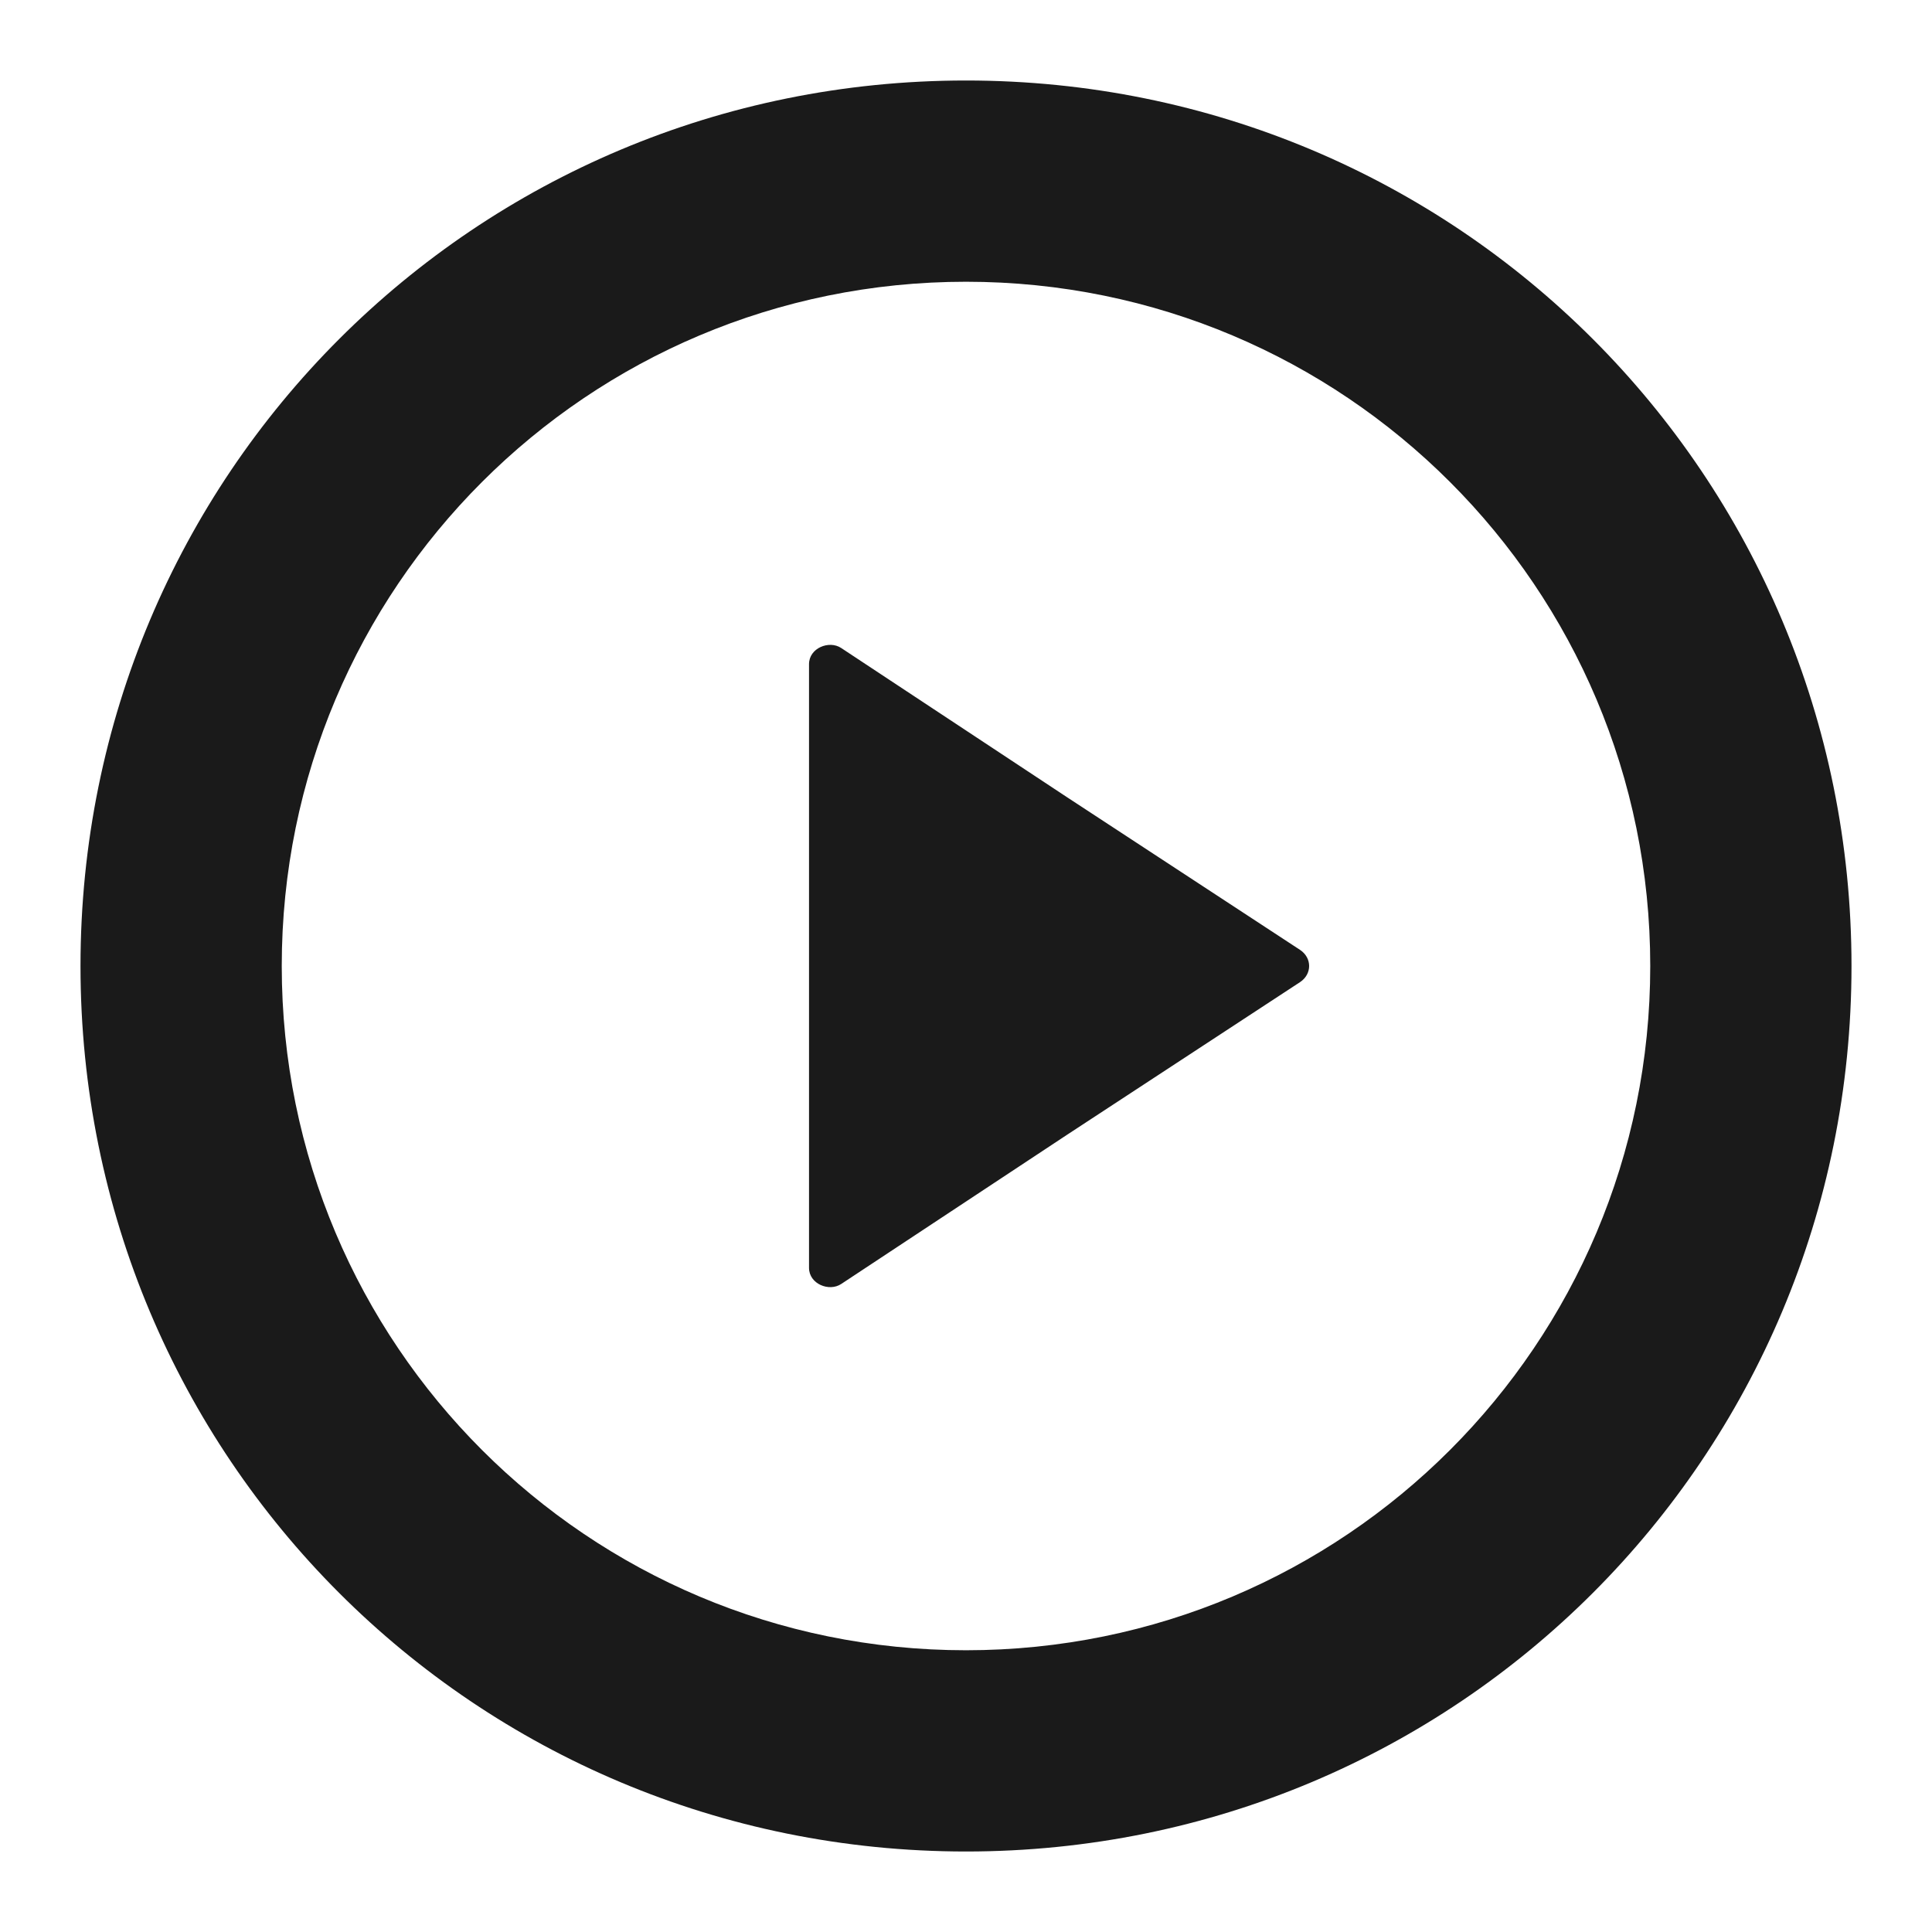
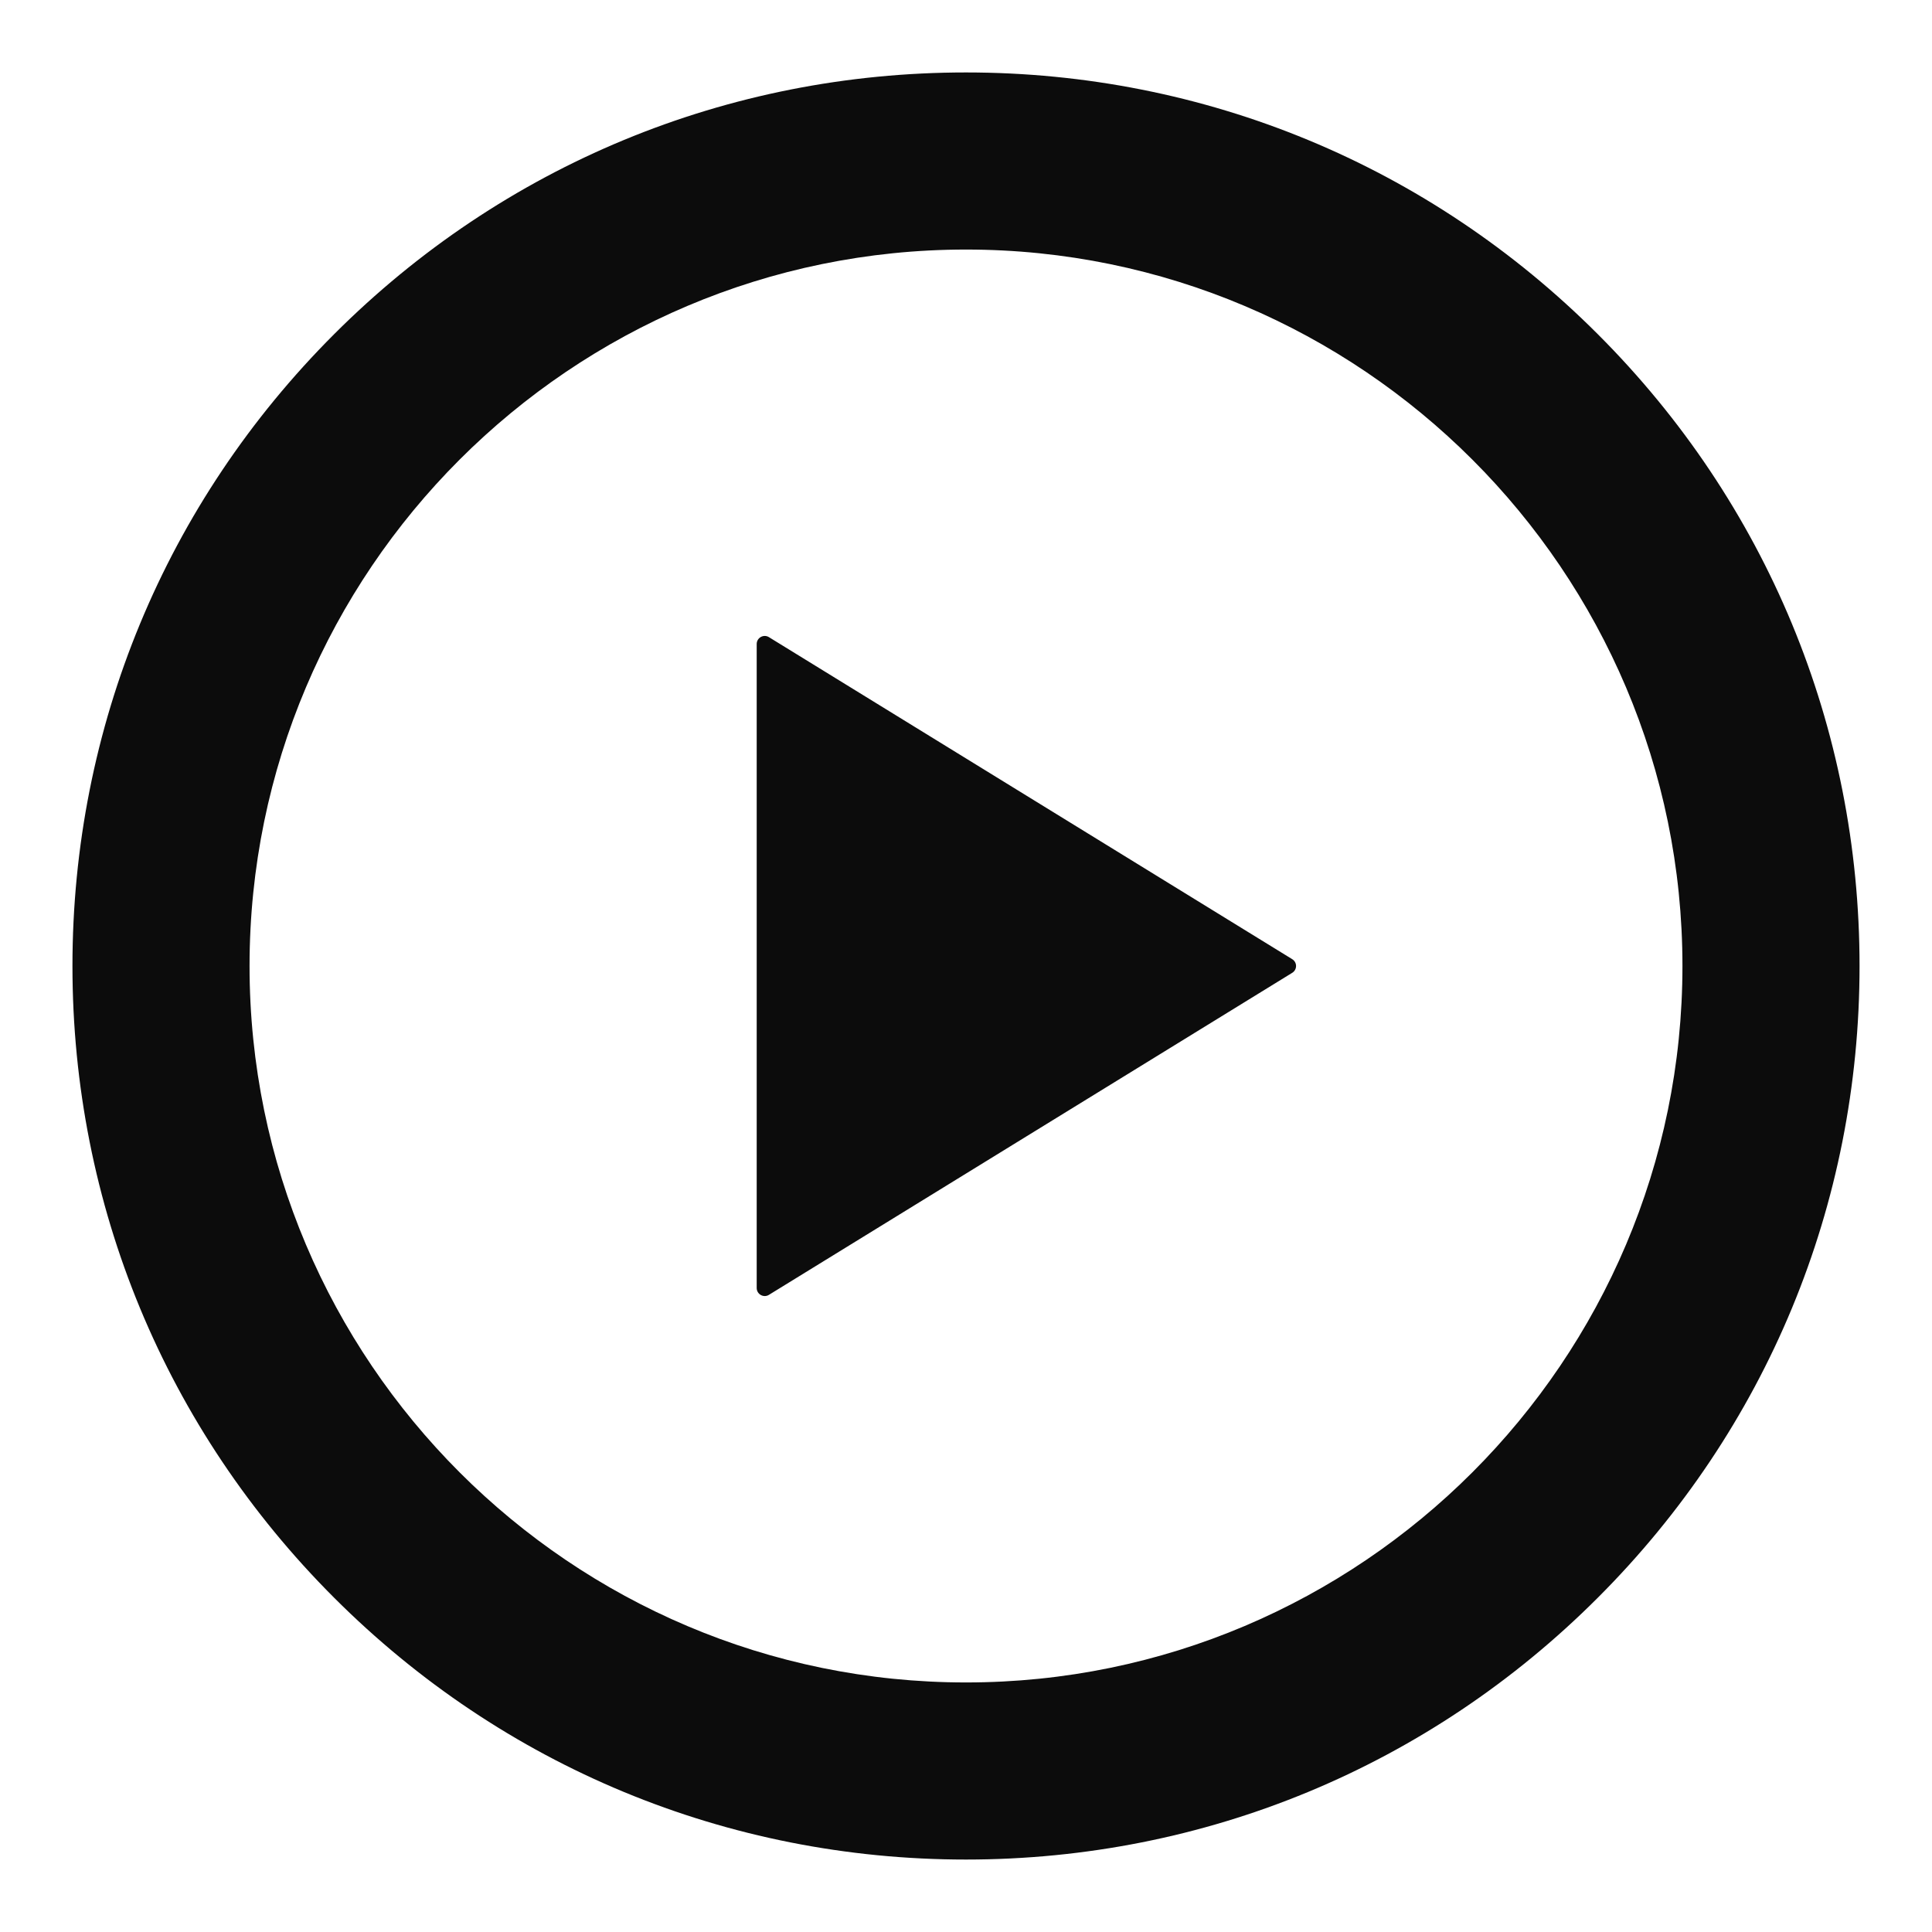
- <svg xmlns="http://www.w3.org/2000/svg" width="24" height="24" fill="none">
-   <path d="M16.15 11.8c.15.1.15.3 0 .4l-2.9 1.9-2.8 1.85c-.15.1-.4 0-.4-.2v-7.5c0-.2.25-.3.4-.2l2.8 1.85 2.9 1.9Z" fill="#1A1A1A" />
-   <path d="M12 3.5c4.7 0 8.5 3.8 8.5 8.5s-3.8 8.5-8.5 8.5-8.5-3.8-8.5-8.5S7.3 3.5 12 3.5ZM12 1C5.9 1 1 5.9 1 12s4.9 11 11 11 11-4.9 11-11S18.1 1 12 1Z" fill="#1A1A1A" />
+ <svg xmlns="http://www.w3.org/2000/svg" width="24" height="24" viewBox="0 0 24 24" fill="none">
+   <path d="M12 23.1C9.035 23.1 6.248 21.945 4.151 19.848C2.054 17.752 0.9 14.965 0.9 12C0.9 9.035 2.054 6.248 4.151 4.151C6.248 2.054 9.035 0.9 12 0.9C14.965 0.9 17.752 2.054 19.848 4.151C21.945 6.247 23.1 9.035 23.1 12C23.1 14.965 21.945 17.752 19.848 19.848C17.752 21.945 14.965 23.1 12 23.1ZM12 3.1C7.092 3.1 3.1 7.092 3.1 12C3.1 16.907 7.092 20.9 12 20.9C16.907 20.9 20.9 16.907 20.9 12C20.9 7.092 16.907 3.1 12 3.1ZM9.4 8C9.4 7.922 9.486 7.874 9.552 7.915L16.052 11.915C16.116 11.954 16.116 12.046 16.052 12.085L9.552 16.085C9.486 16.126 9.4 16.078 9.4 16V8Z" fill="#0C0C0C" />
</svg>
